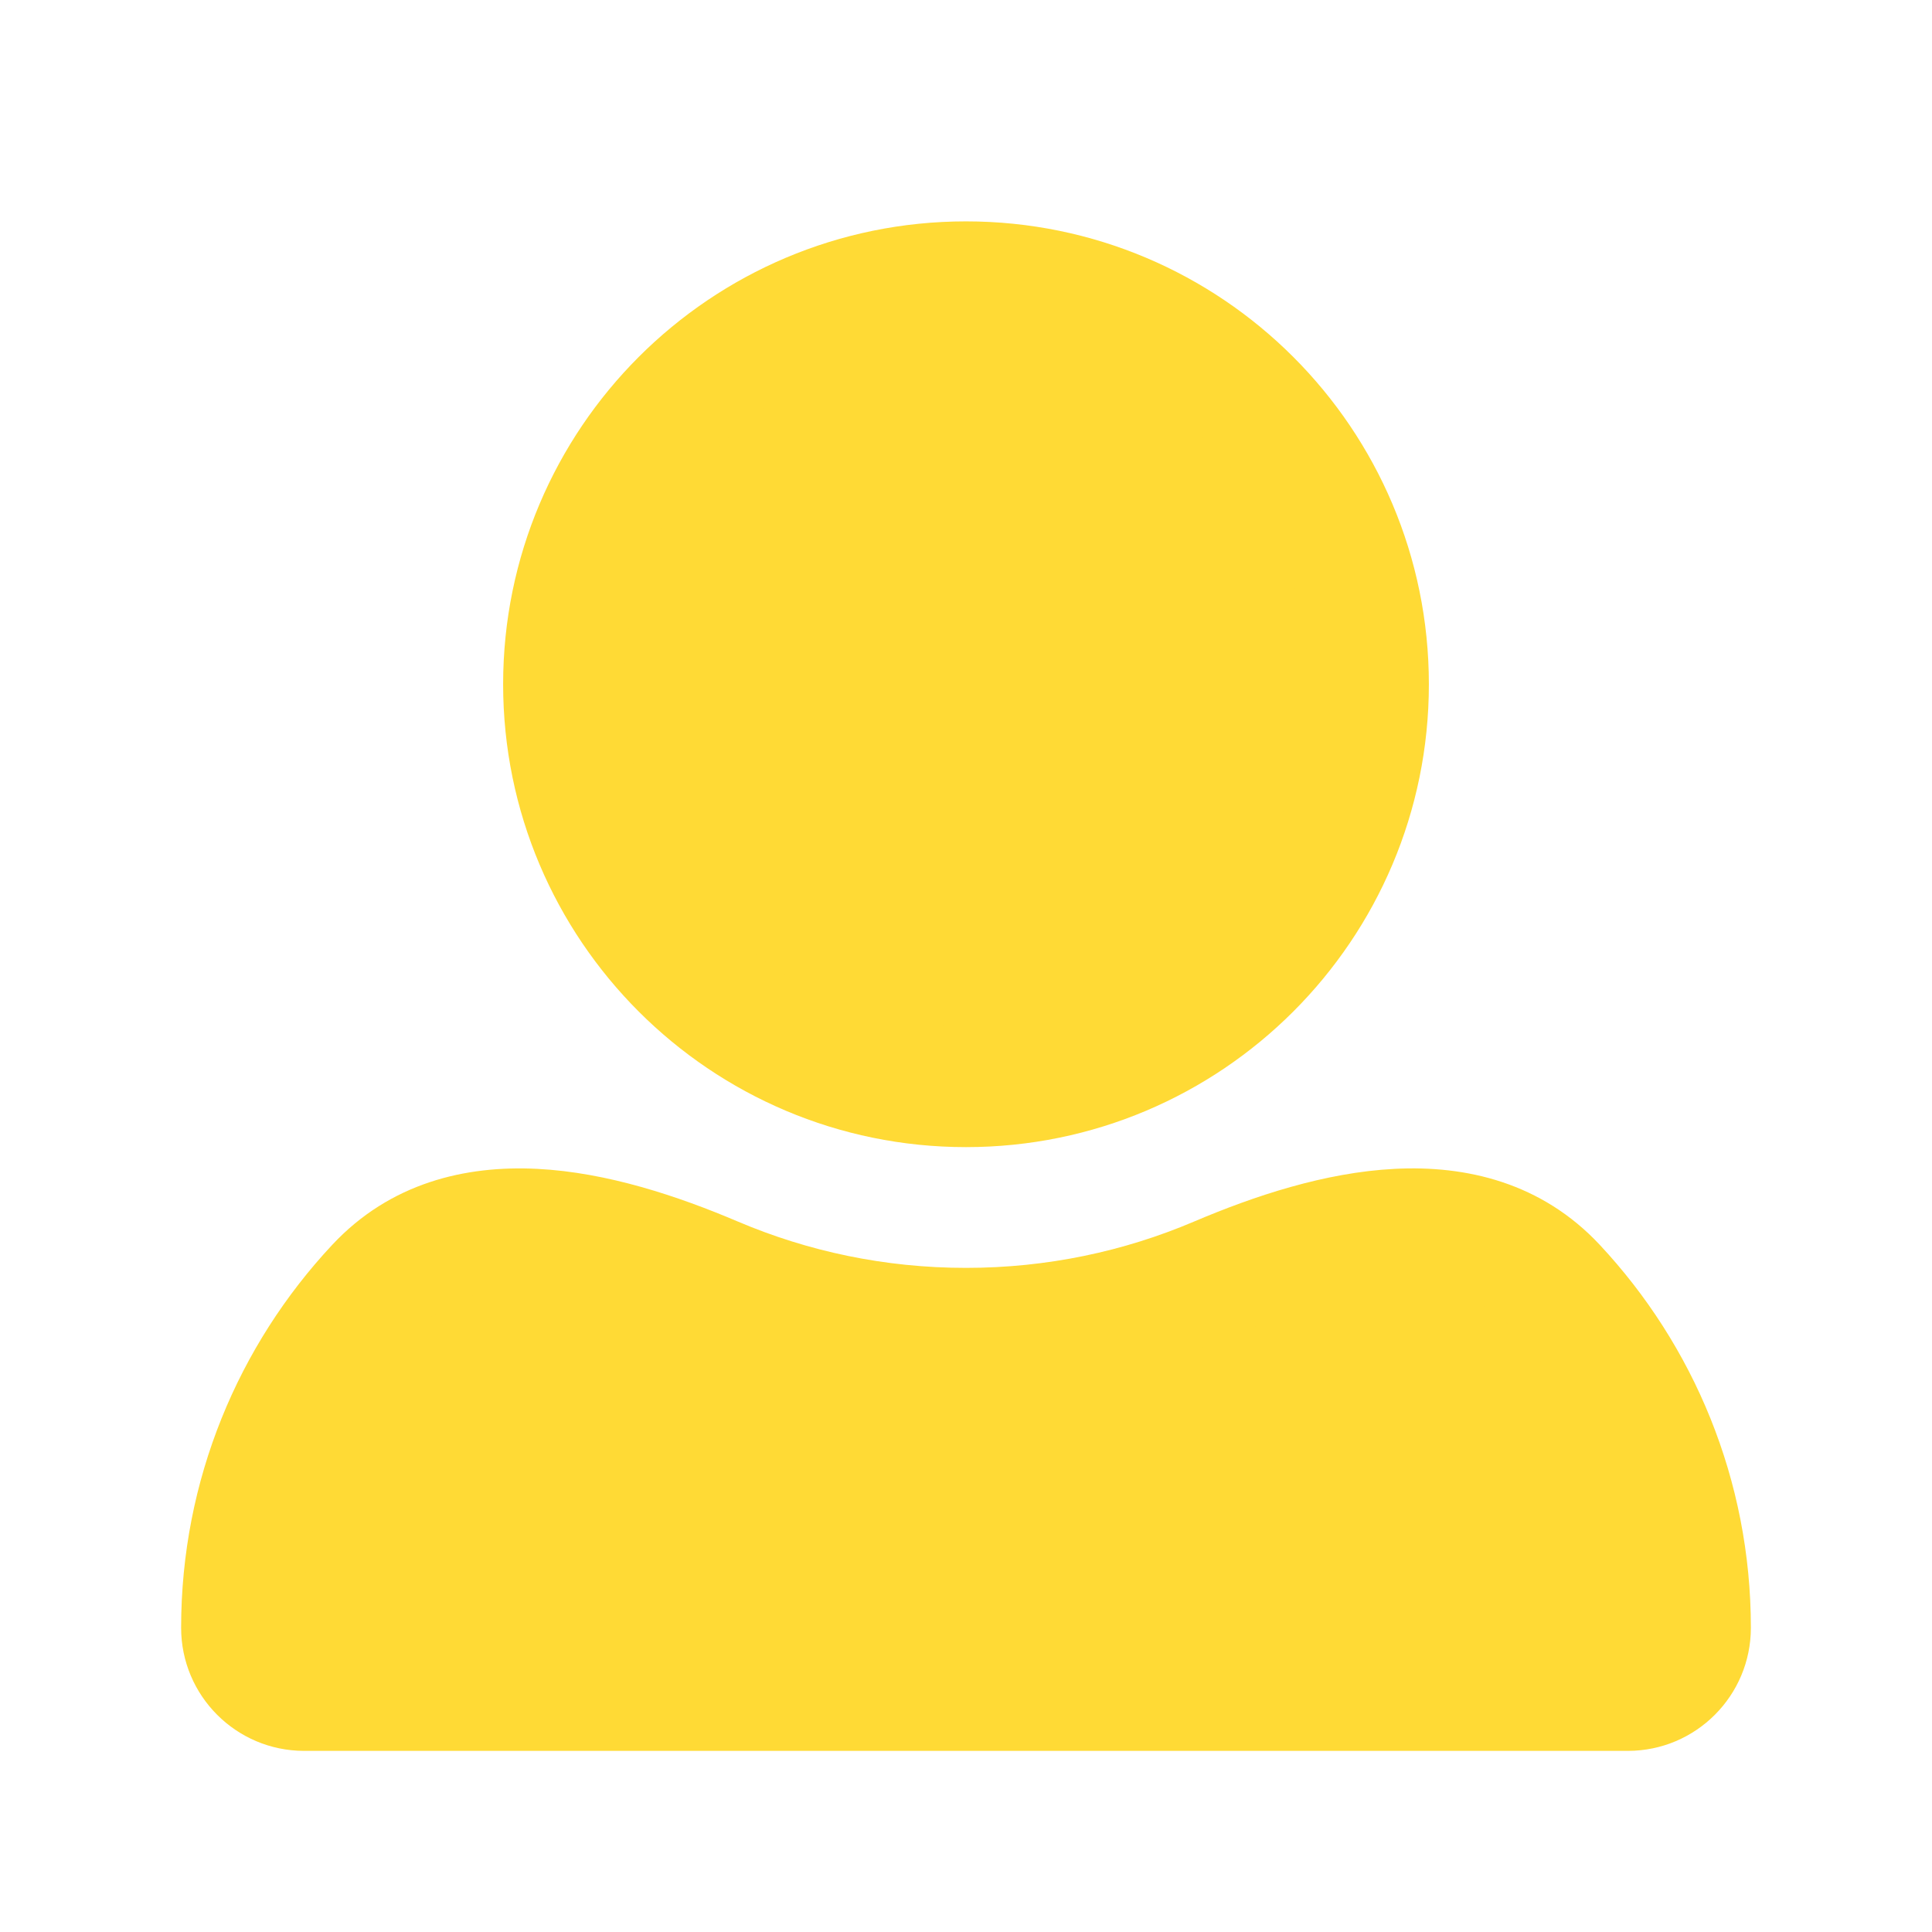
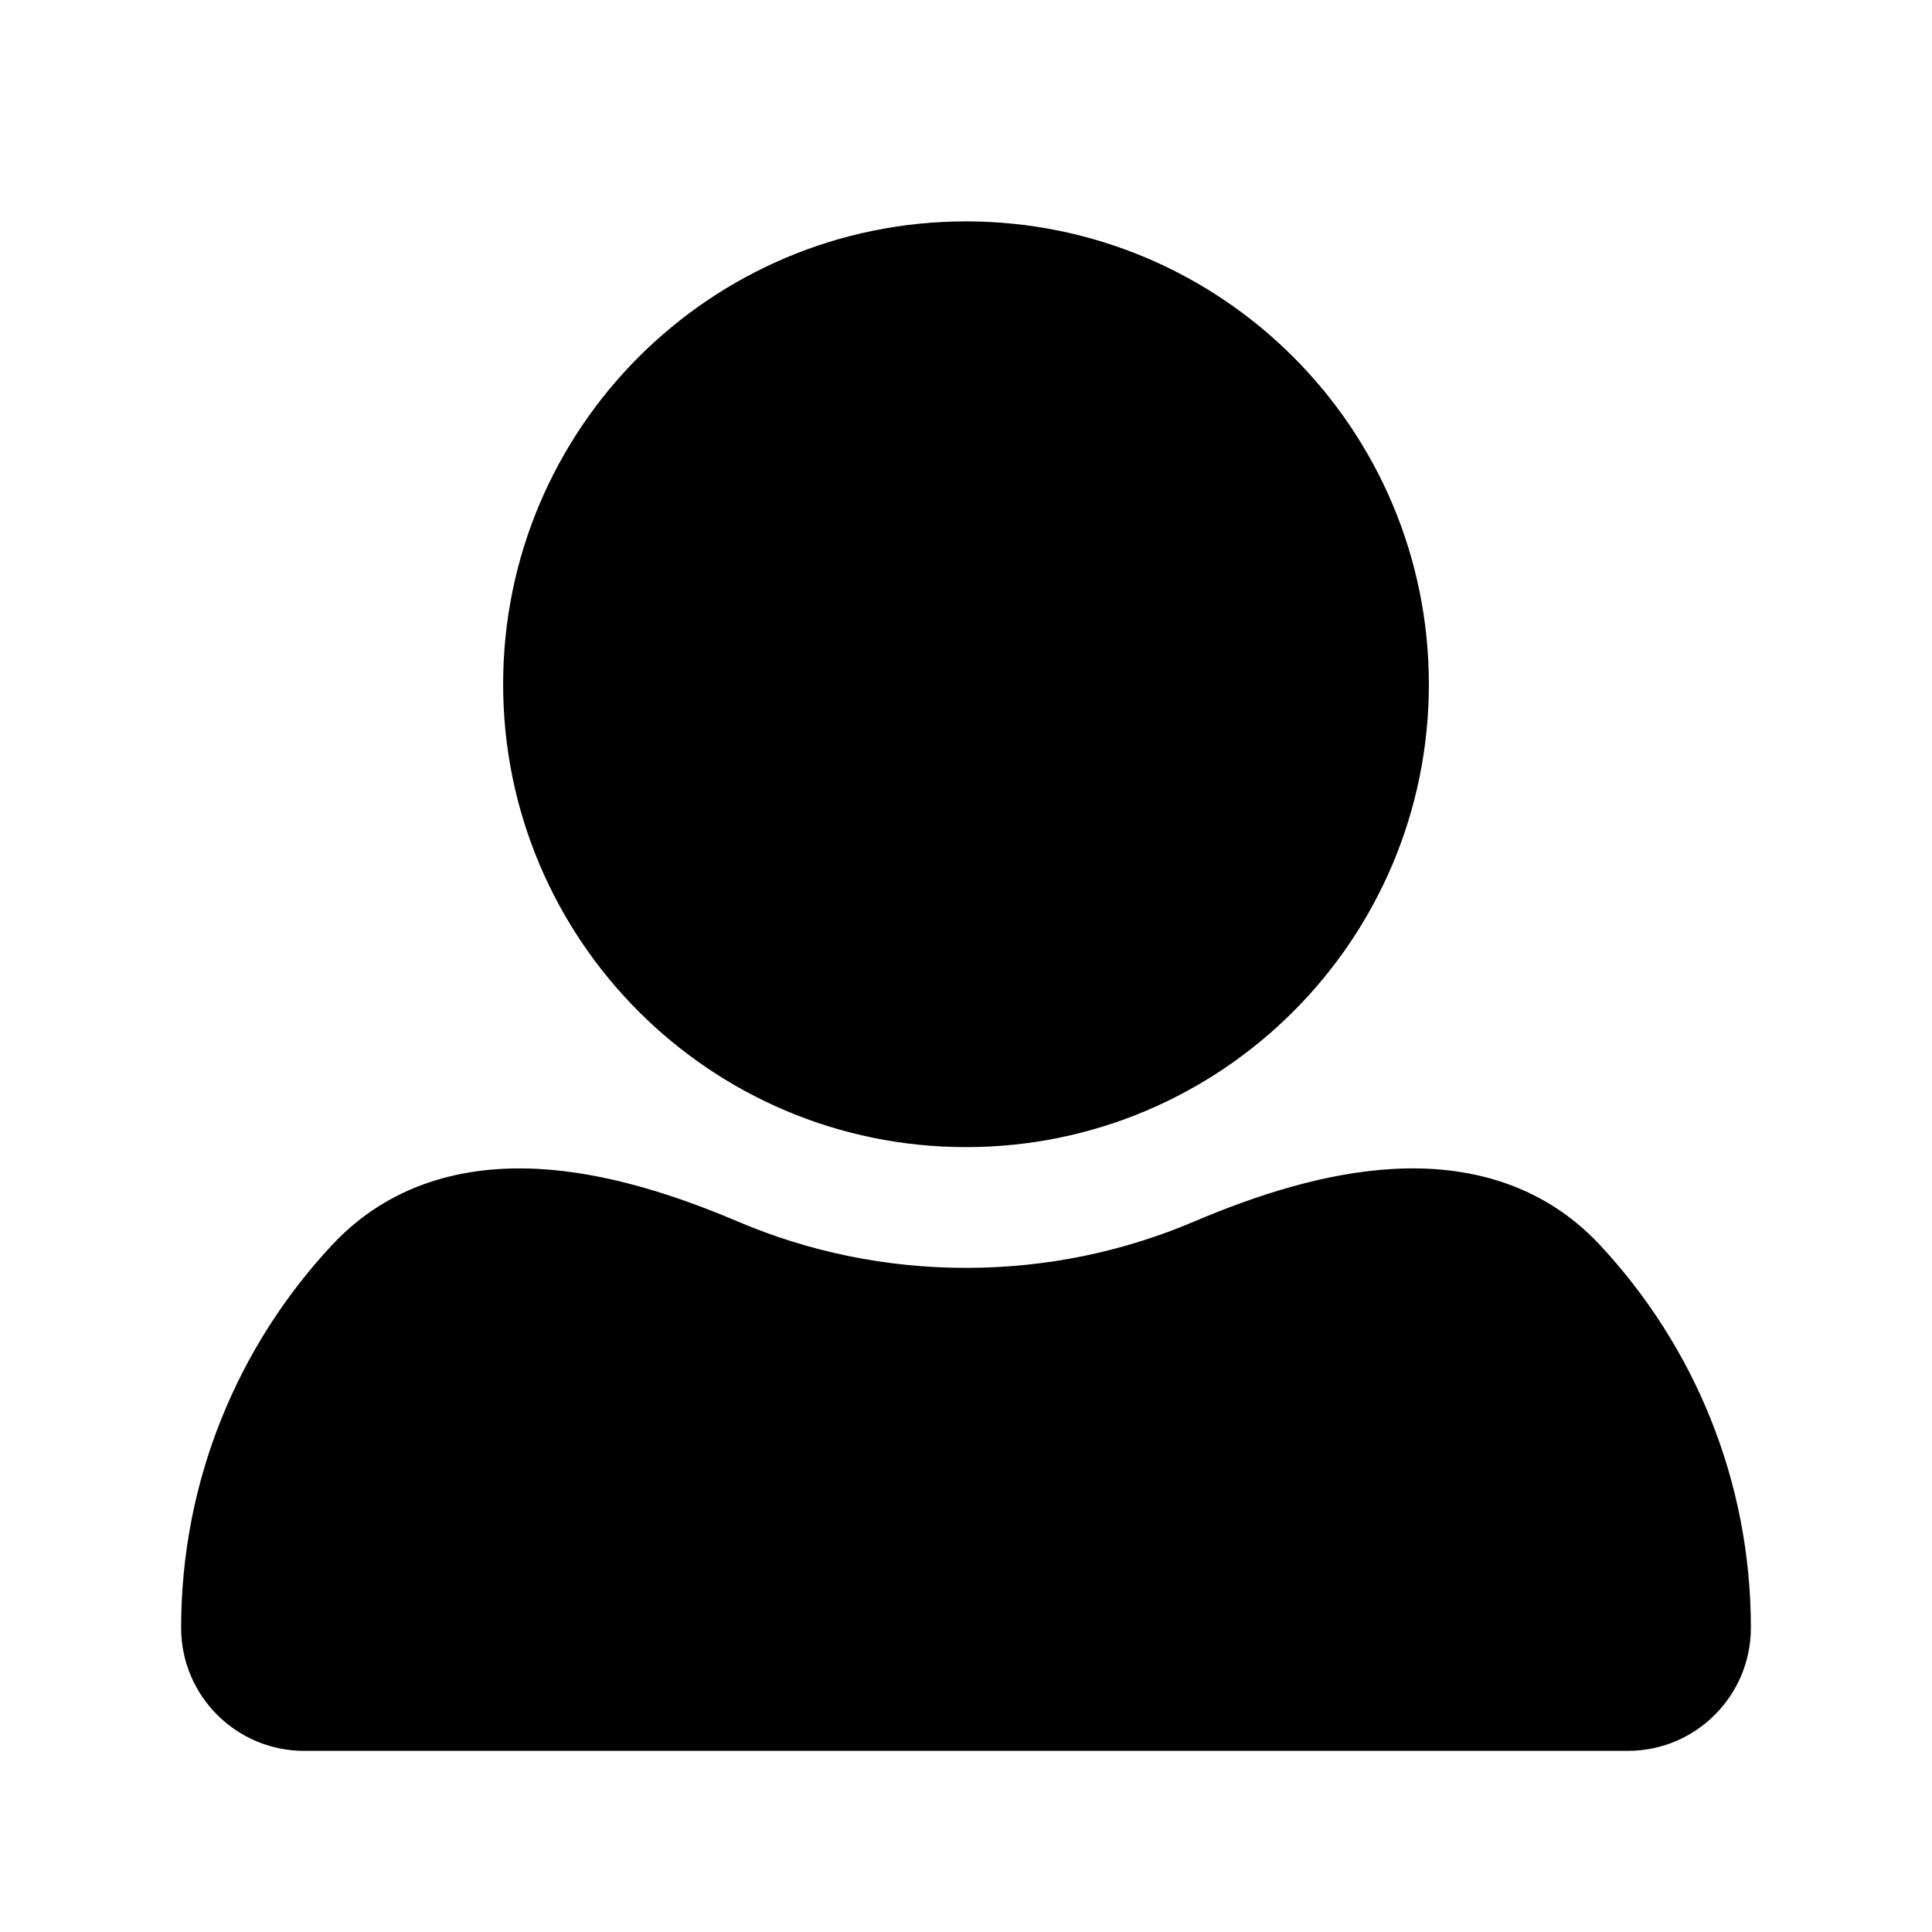
<svg xmlns="http://www.w3.org/2000/svg" width="24" height="24" viewBox="0 0 24 24" fill="none">
-   <path d="M15.126 15.865C16.552 15.258 18.267 14.844 19.325 15.976C20.364 17.088 21 18.58 21 20.221C21 20.651 20.652 21 20.223 21H3.777C3.348 21 3 20.651 3 20.221C3 18.581 3.636 17.088 4.674 15.977C5.732 14.844 7.447 15.258 8.874 15.865C9.834 16.274 10.89 16.5 12 16.5C13.109 16.5 14.166 16.274 15.126 15.865Z" fill="#FFDA35" />
-   <path d="M21 20.221H21.75V20.221L21 20.221ZM20.223 21V21.75H20.223L20.223 21ZM3.777 21L3.777 21.75H3.777V21ZM3 20.221L2.25 20.221V20.221H3ZM12 16.5V17.25V17.25V16.5ZM19.325 15.976L18.777 16.488C19.691 17.466 20.25 18.778 20.25 20.221L21 20.221L21.75 20.221C21.75 18.382 21.036 16.709 19.873 15.464L19.325 15.976ZM21 20.221H20.25C20.25 20.227 20.249 20.23 20.248 20.232C20.247 20.235 20.245 20.238 20.242 20.242C20.238 20.245 20.235 20.247 20.233 20.248C20.23 20.249 20.227 20.25 20.222 20.25L20.223 21L20.223 21.75C21.067 21.749 21.75 21.064 21.75 20.221H21ZM20.223 21V20.25H3.777V21V21.75H20.223V21ZM3.777 21L3.778 20.25C3.773 20.25 3.77 20.249 3.768 20.248C3.765 20.247 3.762 20.245 3.758 20.242C3.755 20.238 3.753 20.235 3.752 20.232C3.751 20.23 3.75 20.227 3.75 20.221H3H2.25C2.25 21.064 2.933 21.749 3.777 21.75L3.777 21ZM3 20.221L3.75 20.221C3.75 18.778 4.308 17.467 5.222 16.489L4.674 15.977L4.126 15.465C2.963 16.71 2.25 18.383 2.25 20.221L3 20.221ZM8.874 15.865L8.58 16.555C9.632 17.003 10.788 17.25 12 17.25V16.5V15.75C10.993 15.75 10.037 15.545 9.167 15.175L8.874 15.865ZM12 16.5V17.25C13.212 17.25 14.368 17.003 15.419 16.555L15.126 15.865L14.832 15.175C13.963 15.545 13.007 15.75 12 15.75V16.5ZM4.674 15.977L5.222 16.489C5.557 16.131 6.007 15.988 6.598 16.018C7.207 16.049 7.897 16.265 8.58 16.555L8.874 15.865L9.167 15.175C8.424 14.859 7.543 14.564 6.674 14.52C5.786 14.475 4.849 14.691 4.126 15.465L4.674 15.977ZM19.325 15.976L19.873 15.464C19.15 14.69 18.213 14.474 17.325 14.52C16.456 14.564 15.575 14.859 14.832 15.175L15.126 15.865L15.419 16.555C16.102 16.265 16.792 16.049 17.402 16.018C17.992 15.987 18.442 16.13 18.777 16.488L19.325 15.976Z" fill="#FFDA35" />
-   <path d="M17 8.5C17 11.261 14.761 13.5 12 13.5C9.239 13.5 7 11.261 7 8.5C7 5.739 9.239 3.5 12 3.5C14.761 3.5 17 5.739 17 8.5Z" fill="#FFDA35" stroke="#FFDA35" stroke-width="1.5" />
+   <path d="M15.126 15.865C16.552 15.258 18.267 14.844 19.325 15.976C20.364 17.088 21 18.58 21 20.221C21 20.651 20.652 21 20.223 21H3.777C3.348 21 3 20.651 3 20.221C3 18.581 3.636 17.088 4.674 15.977C5.732 14.844 7.447 15.258 8.874 15.865C9.834 16.274 10.89 16.5 12 16.5C13.109 16.5 14.166 16.274 15.126 15.865Z" fill="#000000" />
+   <path d="M21 20.221H21.75V20.221L21 20.221ZM20.223 21V21.75H20.223L20.223 21ZM3.777 21L3.777 21.75H3.777V21ZM3 20.221L2.25 20.221V20.221H3ZM12 16.5V17.25V17.25V16.5ZM19.325 15.976L18.777 16.488C19.691 17.466 20.25 18.778 20.25 20.221L21 20.221L21.75 20.221C21.75 18.382 21.036 16.709 19.873 15.464L19.325 15.976ZM21 20.221H20.25C20.25 20.227 20.249 20.23 20.248 20.232C20.247 20.235 20.245 20.238 20.242 20.242C20.238 20.245 20.235 20.247 20.233 20.248C20.23 20.249 20.227 20.25 20.222 20.25L20.223 21L20.223 21.75C21.067 21.749 21.75 21.064 21.75 20.221H21ZM20.223 21V20.25H3.777V21V21.75H20.223V21ZM3.777 21L3.778 20.25C3.773 20.25 3.77 20.249 3.768 20.248C3.765 20.247 3.762 20.245 3.758 20.242C3.755 20.238 3.753 20.235 3.752 20.232C3.751 20.23 3.75 20.227 3.75 20.221H3H2.25C2.25 21.064 2.933 21.749 3.777 21.75L3.777 21ZM3 20.221L3.75 20.221C3.75 18.778 4.308 17.467 5.222 16.489L4.674 15.977L4.126 15.465C2.963 16.71 2.25 18.383 2.25 20.221L3 20.221ZM8.874 15.865L8.58 16.555C9.632 17.003 10.788 17.25 12 17.25V16.5V15.75C10.993 15.75 10.037 15.545 9.167 15.175L8.874 15.865ZM12 16.5V17.25C13.212 17.25 14.368 17.003 15.419 16.555L15.126 15.865L14.832 15.175C13.963 15.545 13.007 15.75 12 15.75V16.5ZM4.674 15.977L5.222 16.489C5.557 16.131 6.007 15.988 6.598 16.018C7.207 16.049 7.897 16.265 8.58 16.555L8.874 15.865L9.167 15.175C8.424 14.859 7.543 14.564 6.674 14.52C5.786 14.475 4.849 14.691 4.126 15.465L4.674 15.977ZM19.325 15.976L19.873 15.464C19.15 14.69 18.213 14.474 17.325 14.52C16.456 14.564 15.575 14.859 14.832 15.175L15.126 15.865L15.419 16.555C16.102 16.265 16.792 16.049 17.402 16.018C17.992 15.987 18.442 16.13 18.777 16.488L19.325 15.976Z" fill="#000000" />
+   <path d="M17 8.5C17 11.261 14.761 13.5 12 13.5C9.239 13.5 7 11.261 7 8.5C7 5.739 9.239 3.5 12 3.5C14.761 3.5 17 5.739 17 8.5Z" fill="#000000" stroke="#000000" stroke-width="1.5" />
</svg>
